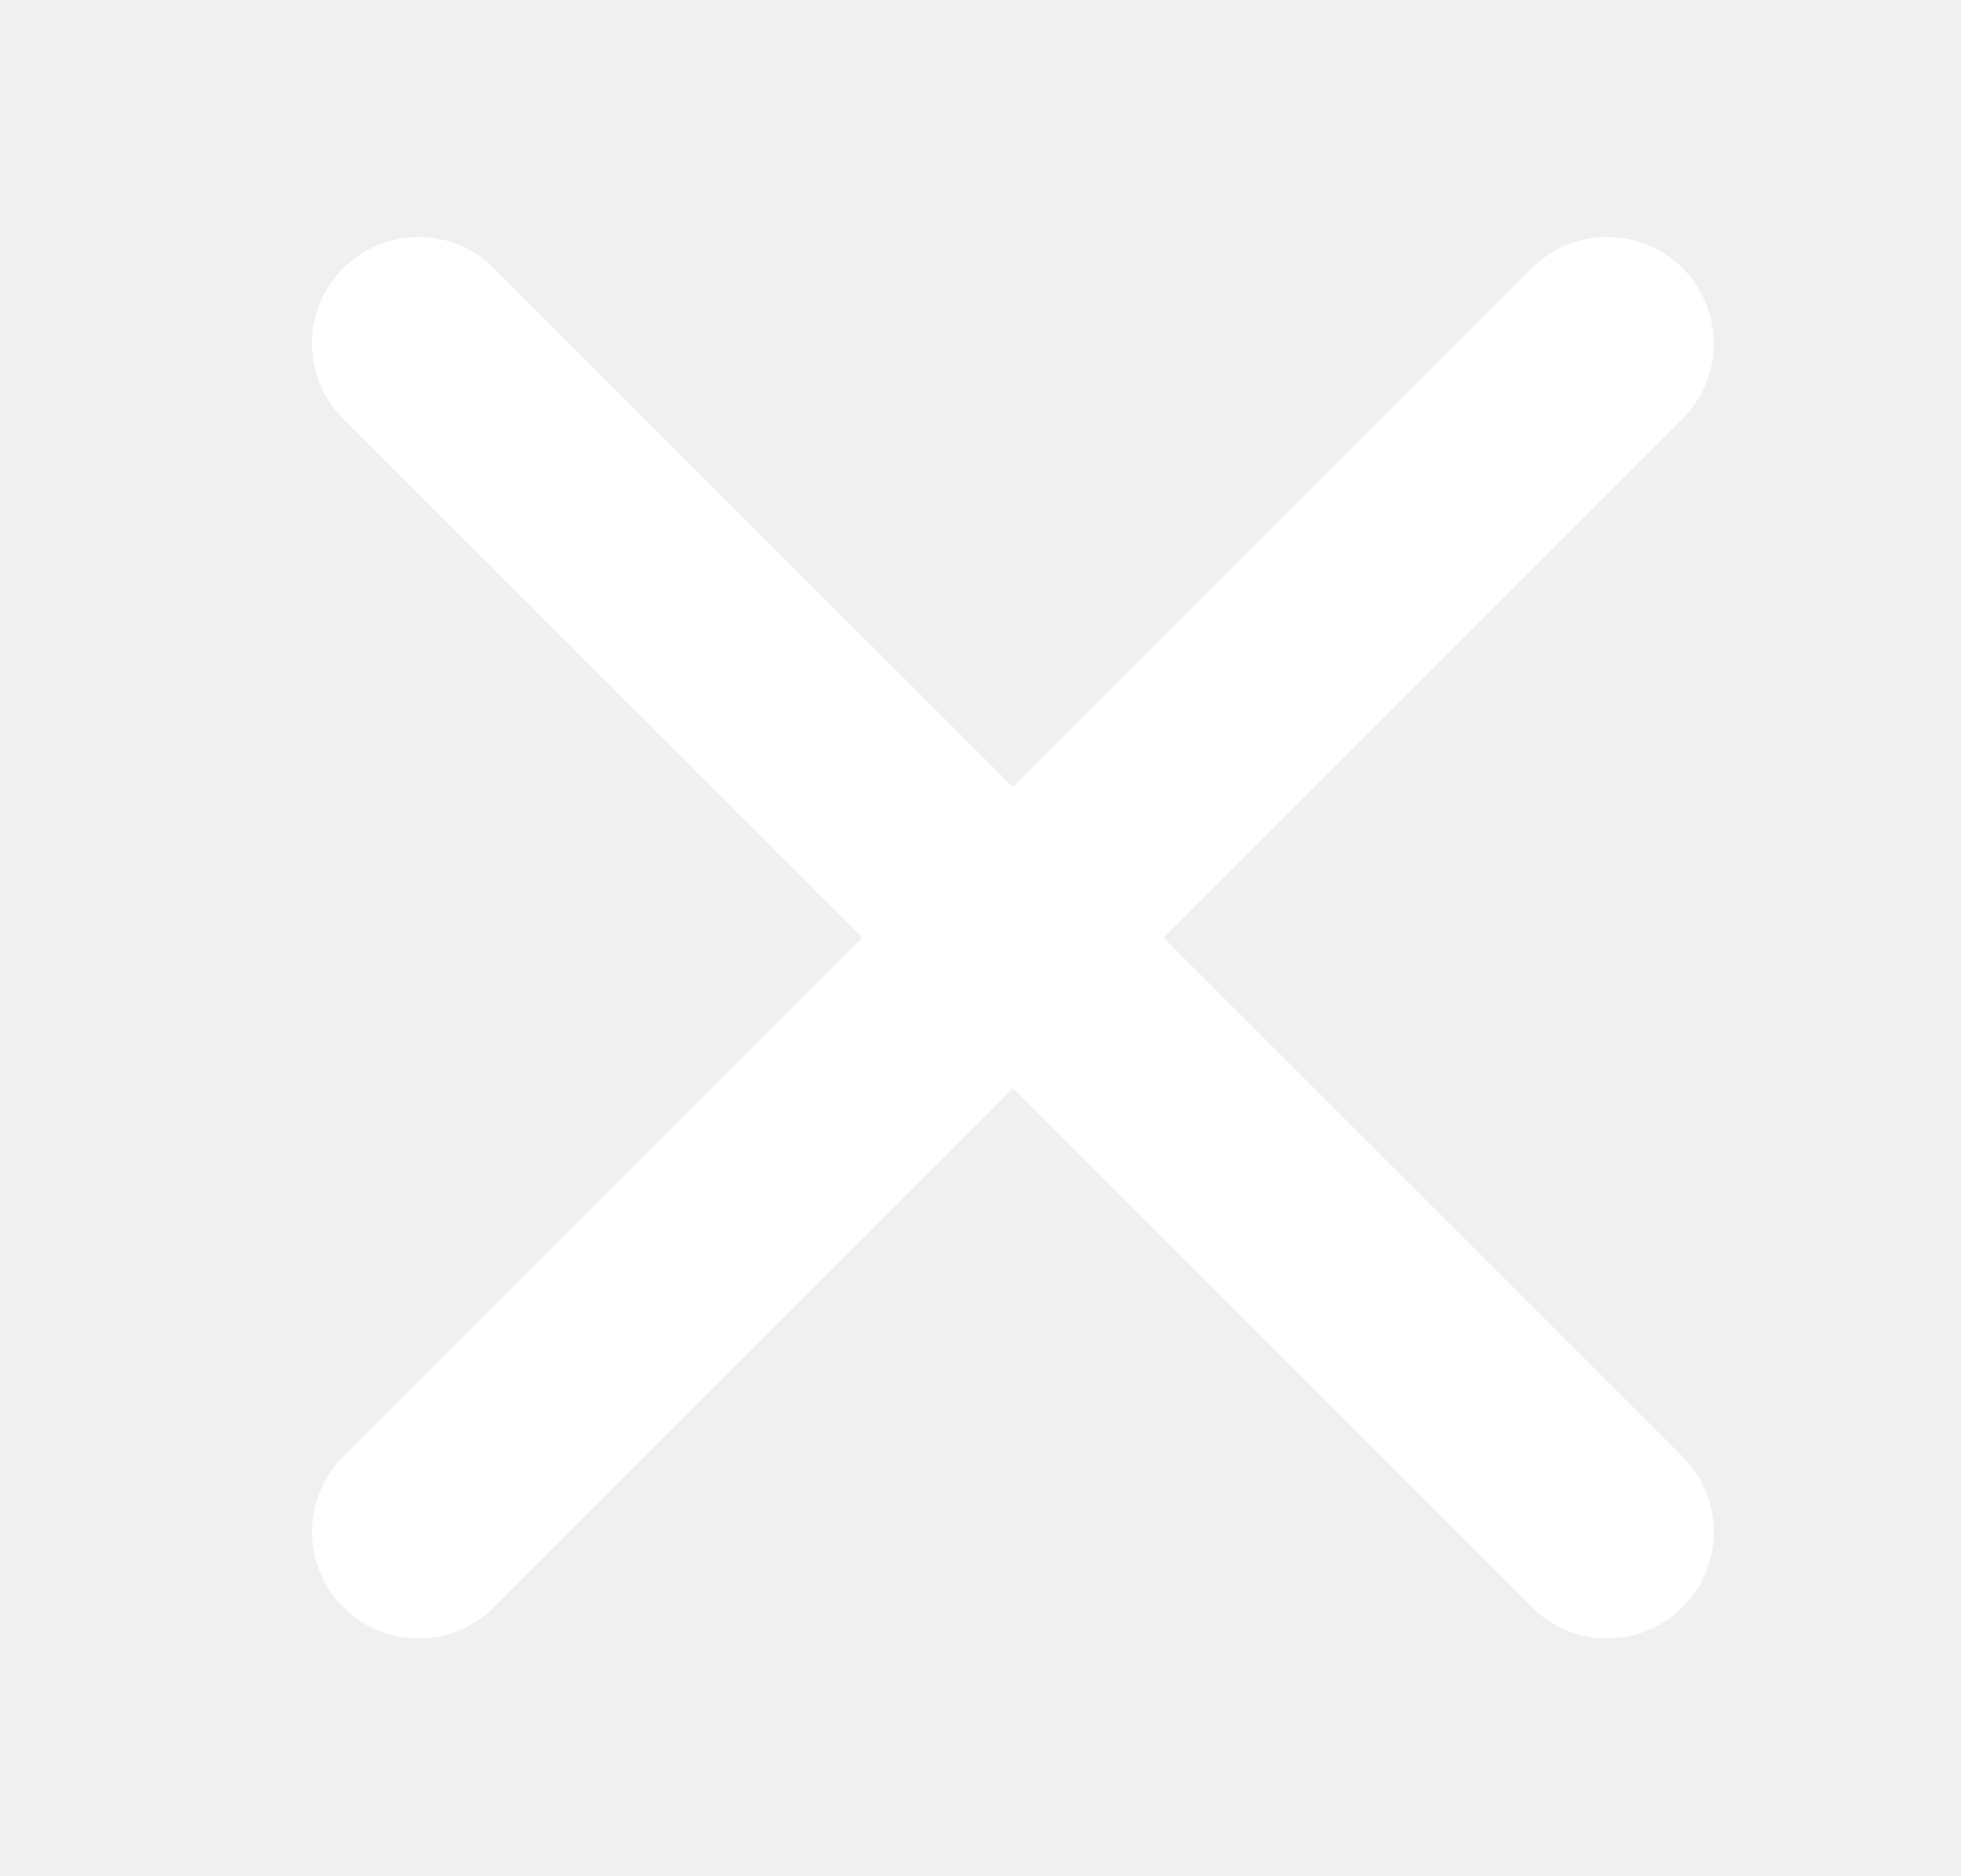
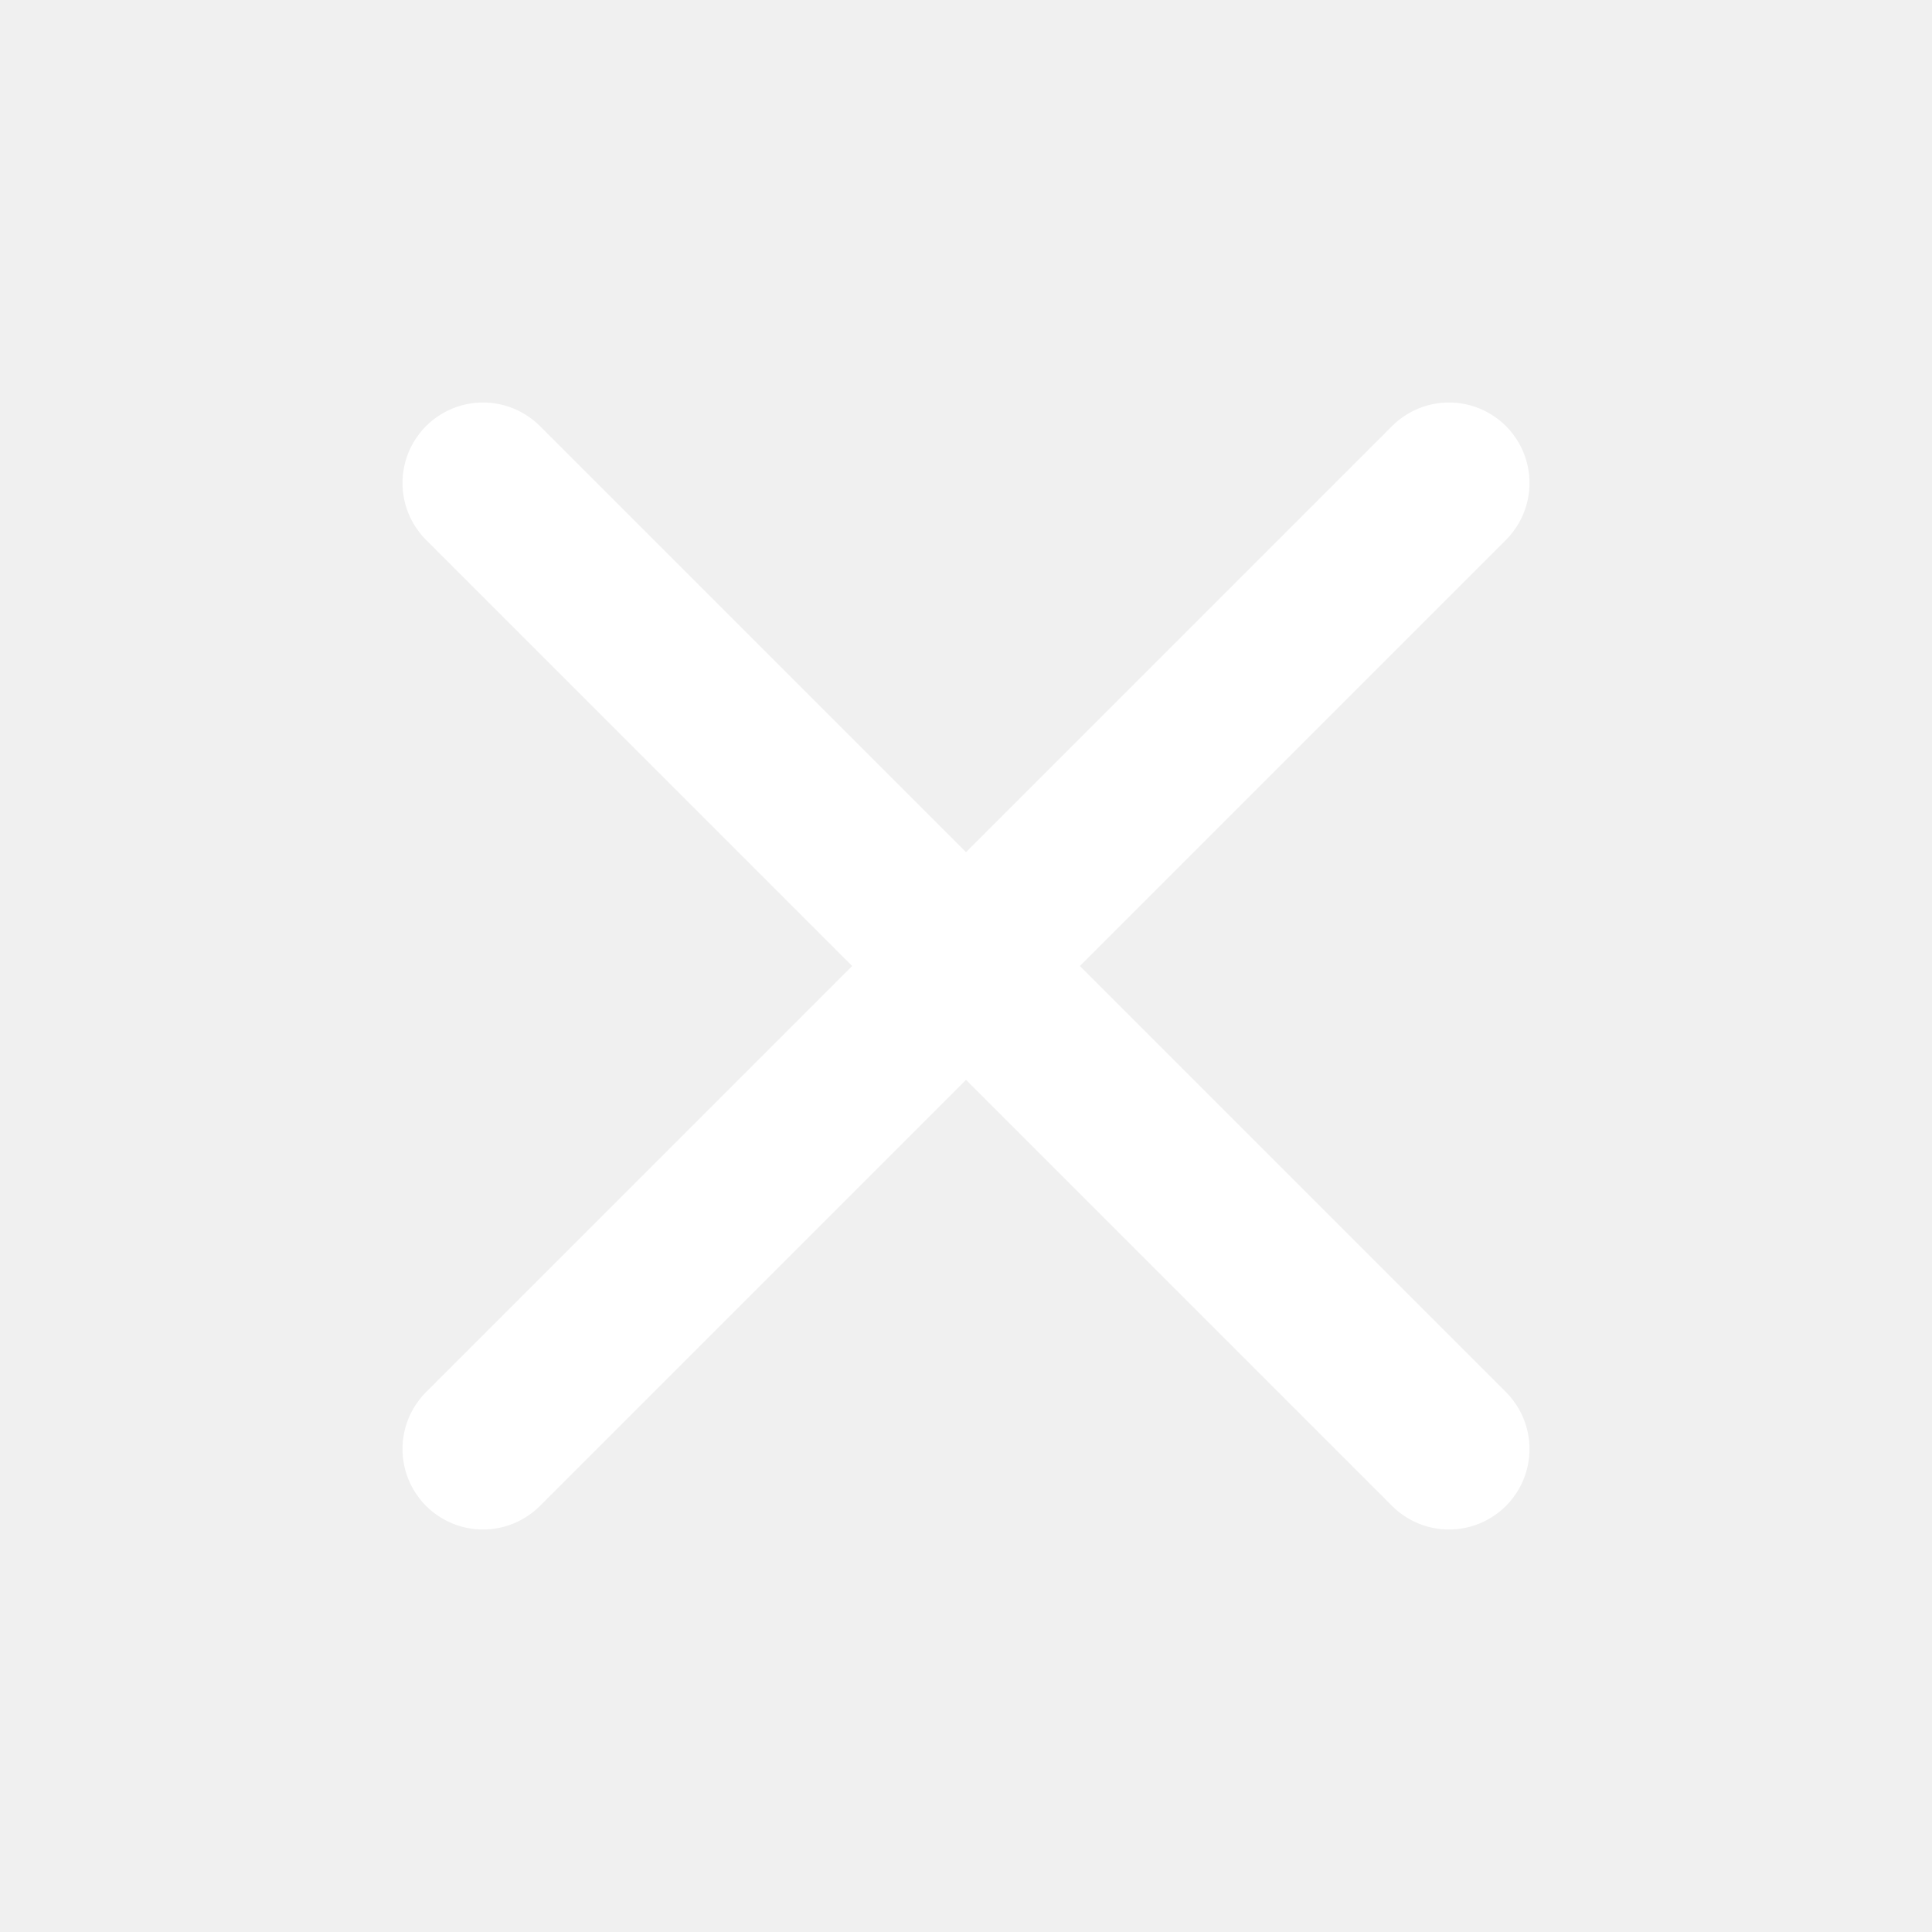
- <svg xmlns="http://www.w3.org/2000/svg" width="23" height="22" fill="none" viewBox="0 0 23 22">
-   <path stroke="#fff" stroke-linecap="round" stroke-width="2.5" d="M4.91 4.03 18.85 17.97M18.85 4.03 4.91 17.97" />
+ <svg xmlns="http://www.w3.org/2000/svg" width="24" height="24" viewBox="0 0 24 24" fill="none" stroke="#fff" stroke-width="2" stroke-linecap="round" stroke-linejoin="round">
+   <path d="m6 6 12 12M18 6 6 18" />
</svg>
